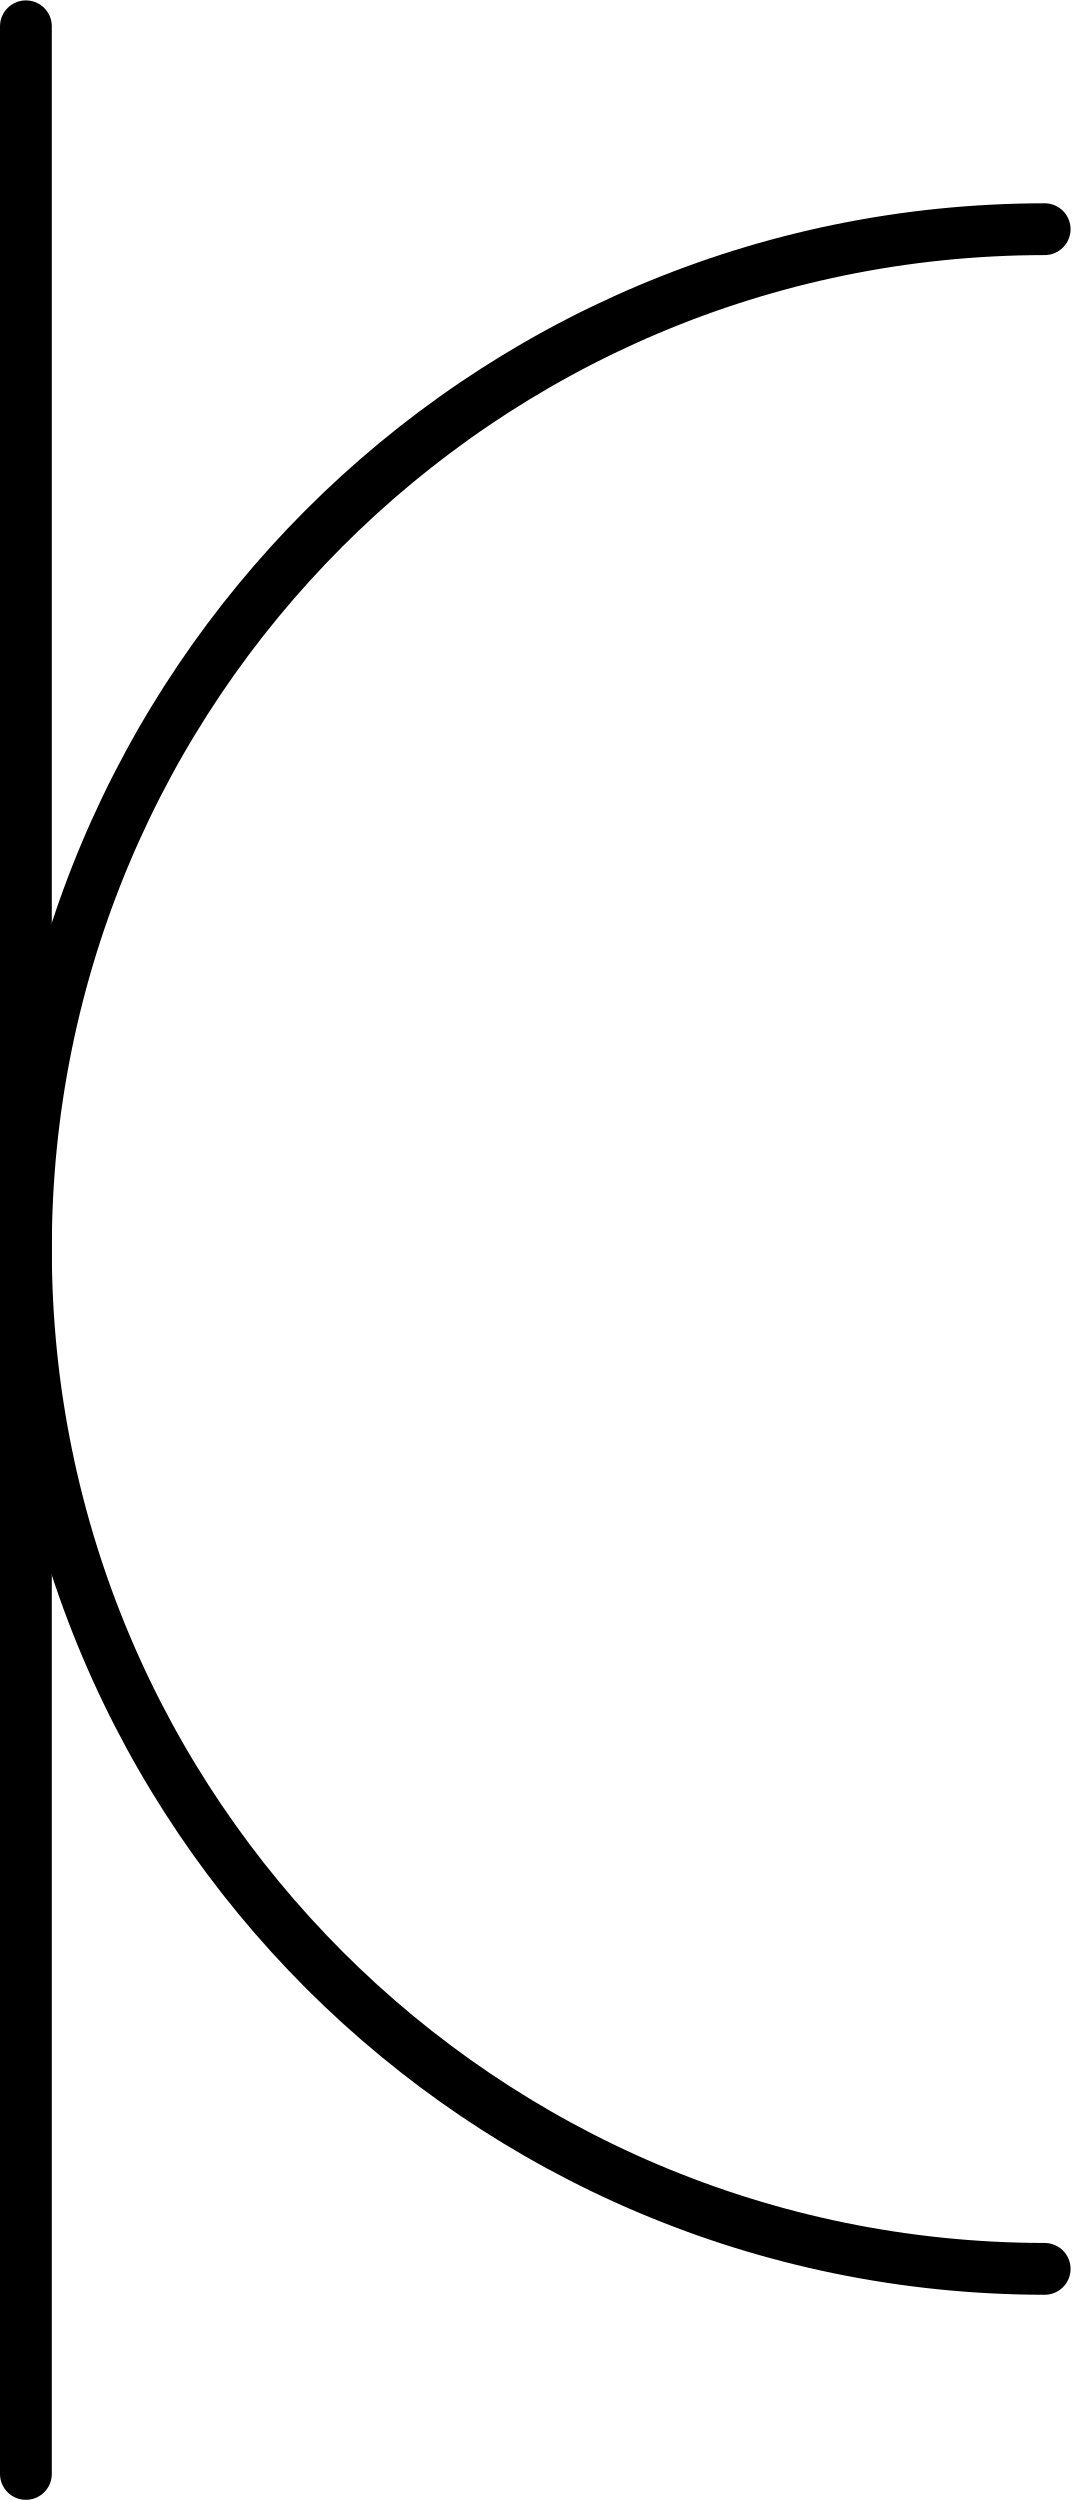
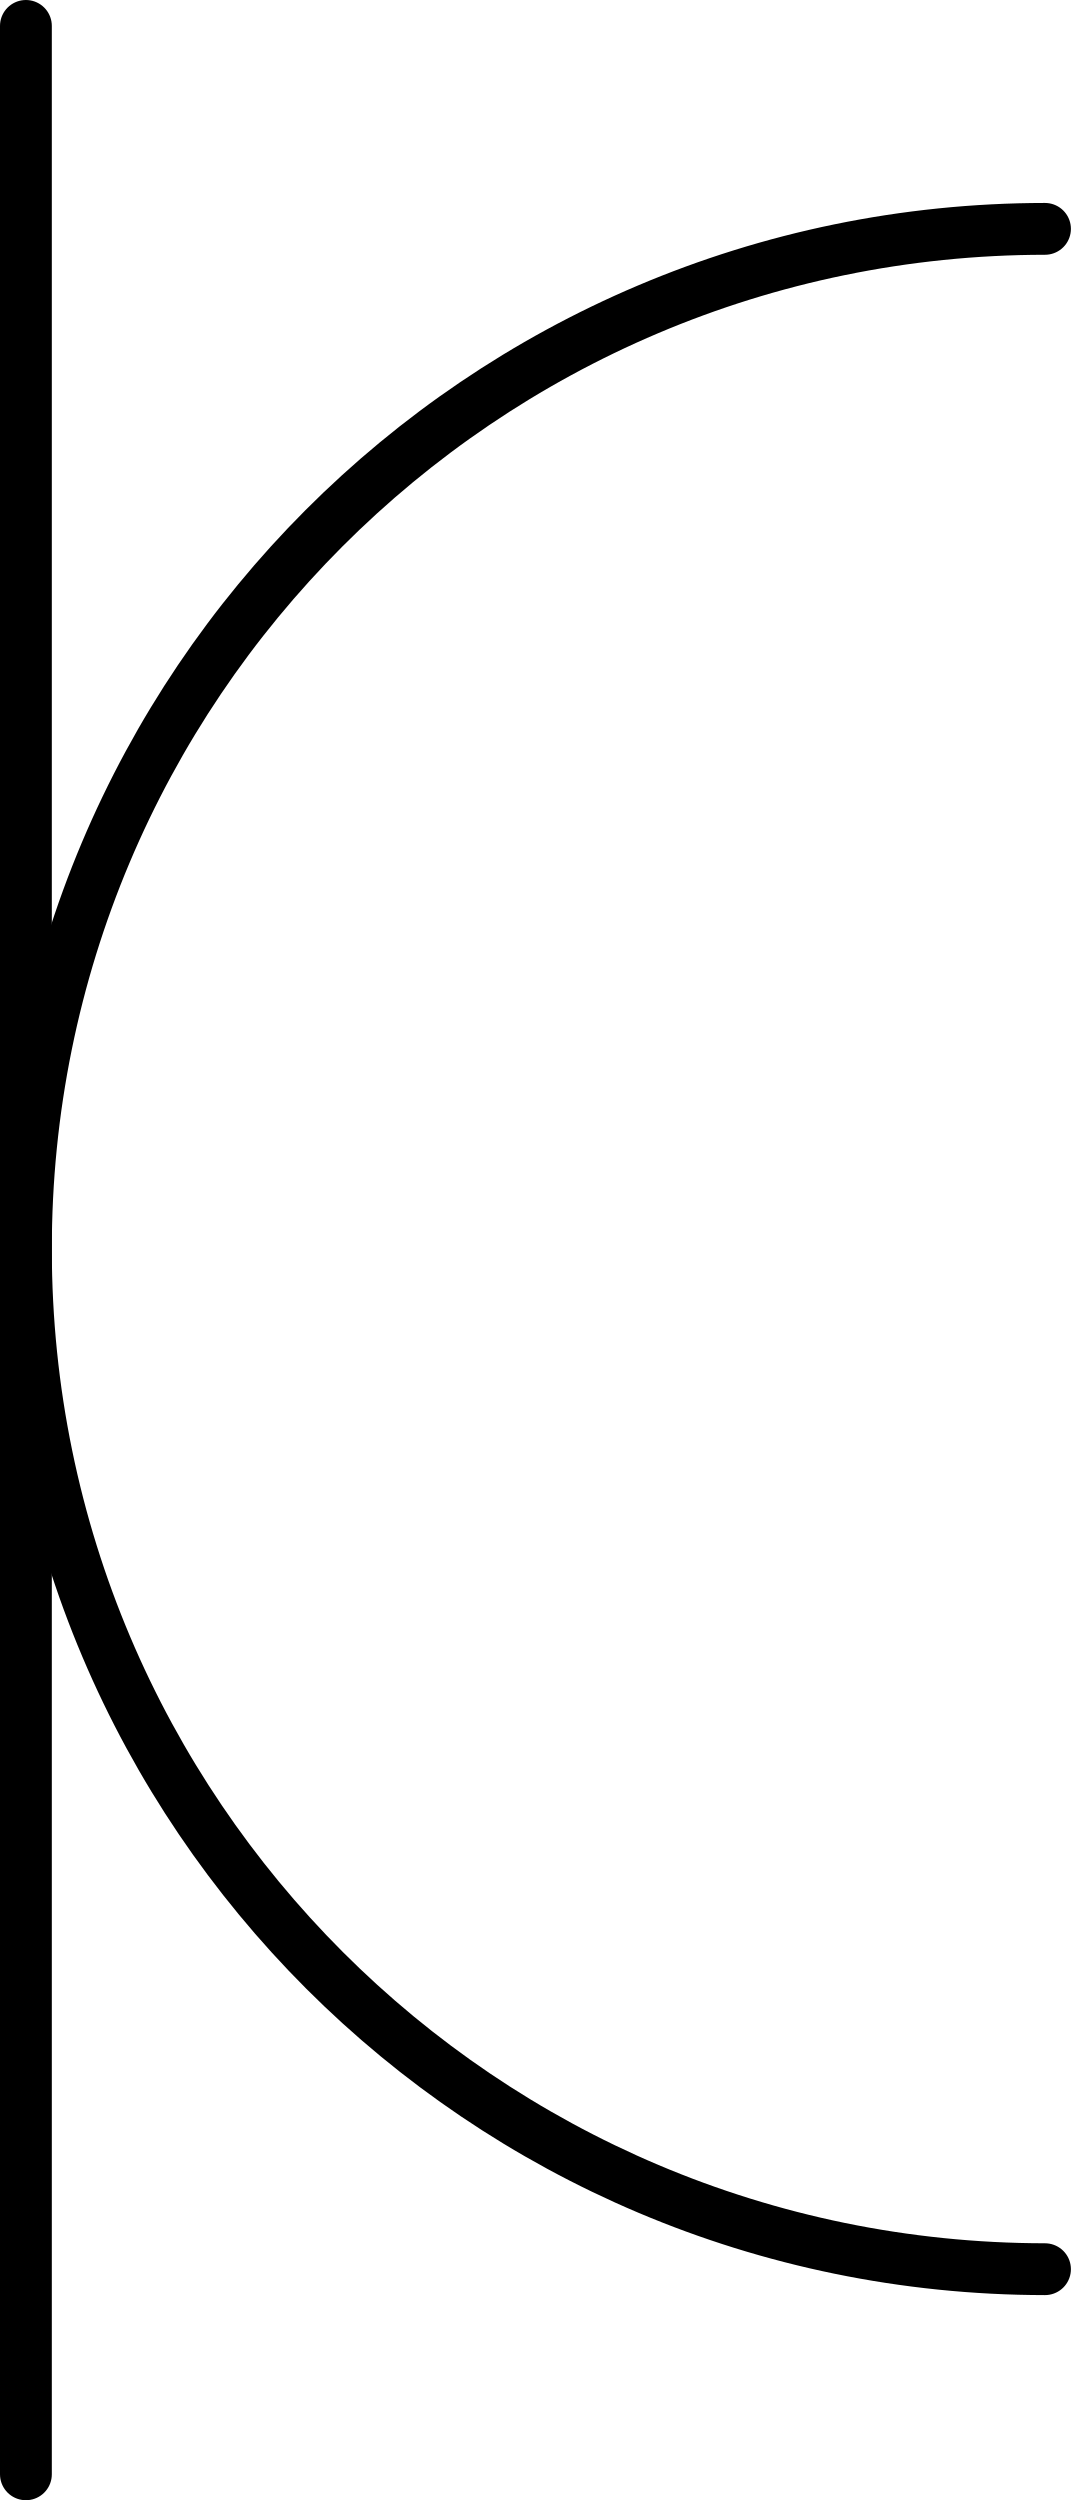
- <svg xmlns="http://www.w3.org/2000/svg" width="0.069in" height="0.161in" viewBox="0 0 4.964 11.579" xml:space="preserve" color-interpolation-filters="sRGB" class="st2">
-   <style type="text/css">
- 	
- 		.st1 {stroke:#000000;stroke-linecap:round;stroke-linejoin:round;stroke-width:0.24}
- 		.st2 {fill:none;fill-rule:evenodd;font-size:12px;overflow:visible;stroke-linecap:square;stroke-miterlimit:3}
- 	
- 	</style>
-   <g>
-     <g id="1" transform="translate(0.12,-0.12)">
-       <g id="2">
-         <path d="M4.72 10.63 A4.724 4.724 0 0 1 -0 5.91 A4.724 4.724 0 0 1 4.72 1.18" class="st1" />
-         <path d="M0 11.58 L0 0.24" class="st1" />
-       </g>
-     </g>
+ <svg xmlns="http://www.w3.org/2000/svg" viewBox="0 0 4.964 11.579" data-cadle-symbol="1" fill="none">
+   <g fill="none" stroke="#000" stroke-width=".24" stroke-linecap="round" stroke-linejoin="round">
+     <path d="M4.84 10.51A4.724 4.724 0 0 1 .12 5.79 4.724 4.724 0 0 1 4.84 1.06" />
+     <path d="M.12 11.46V.12" />
  </g>
</svg>
